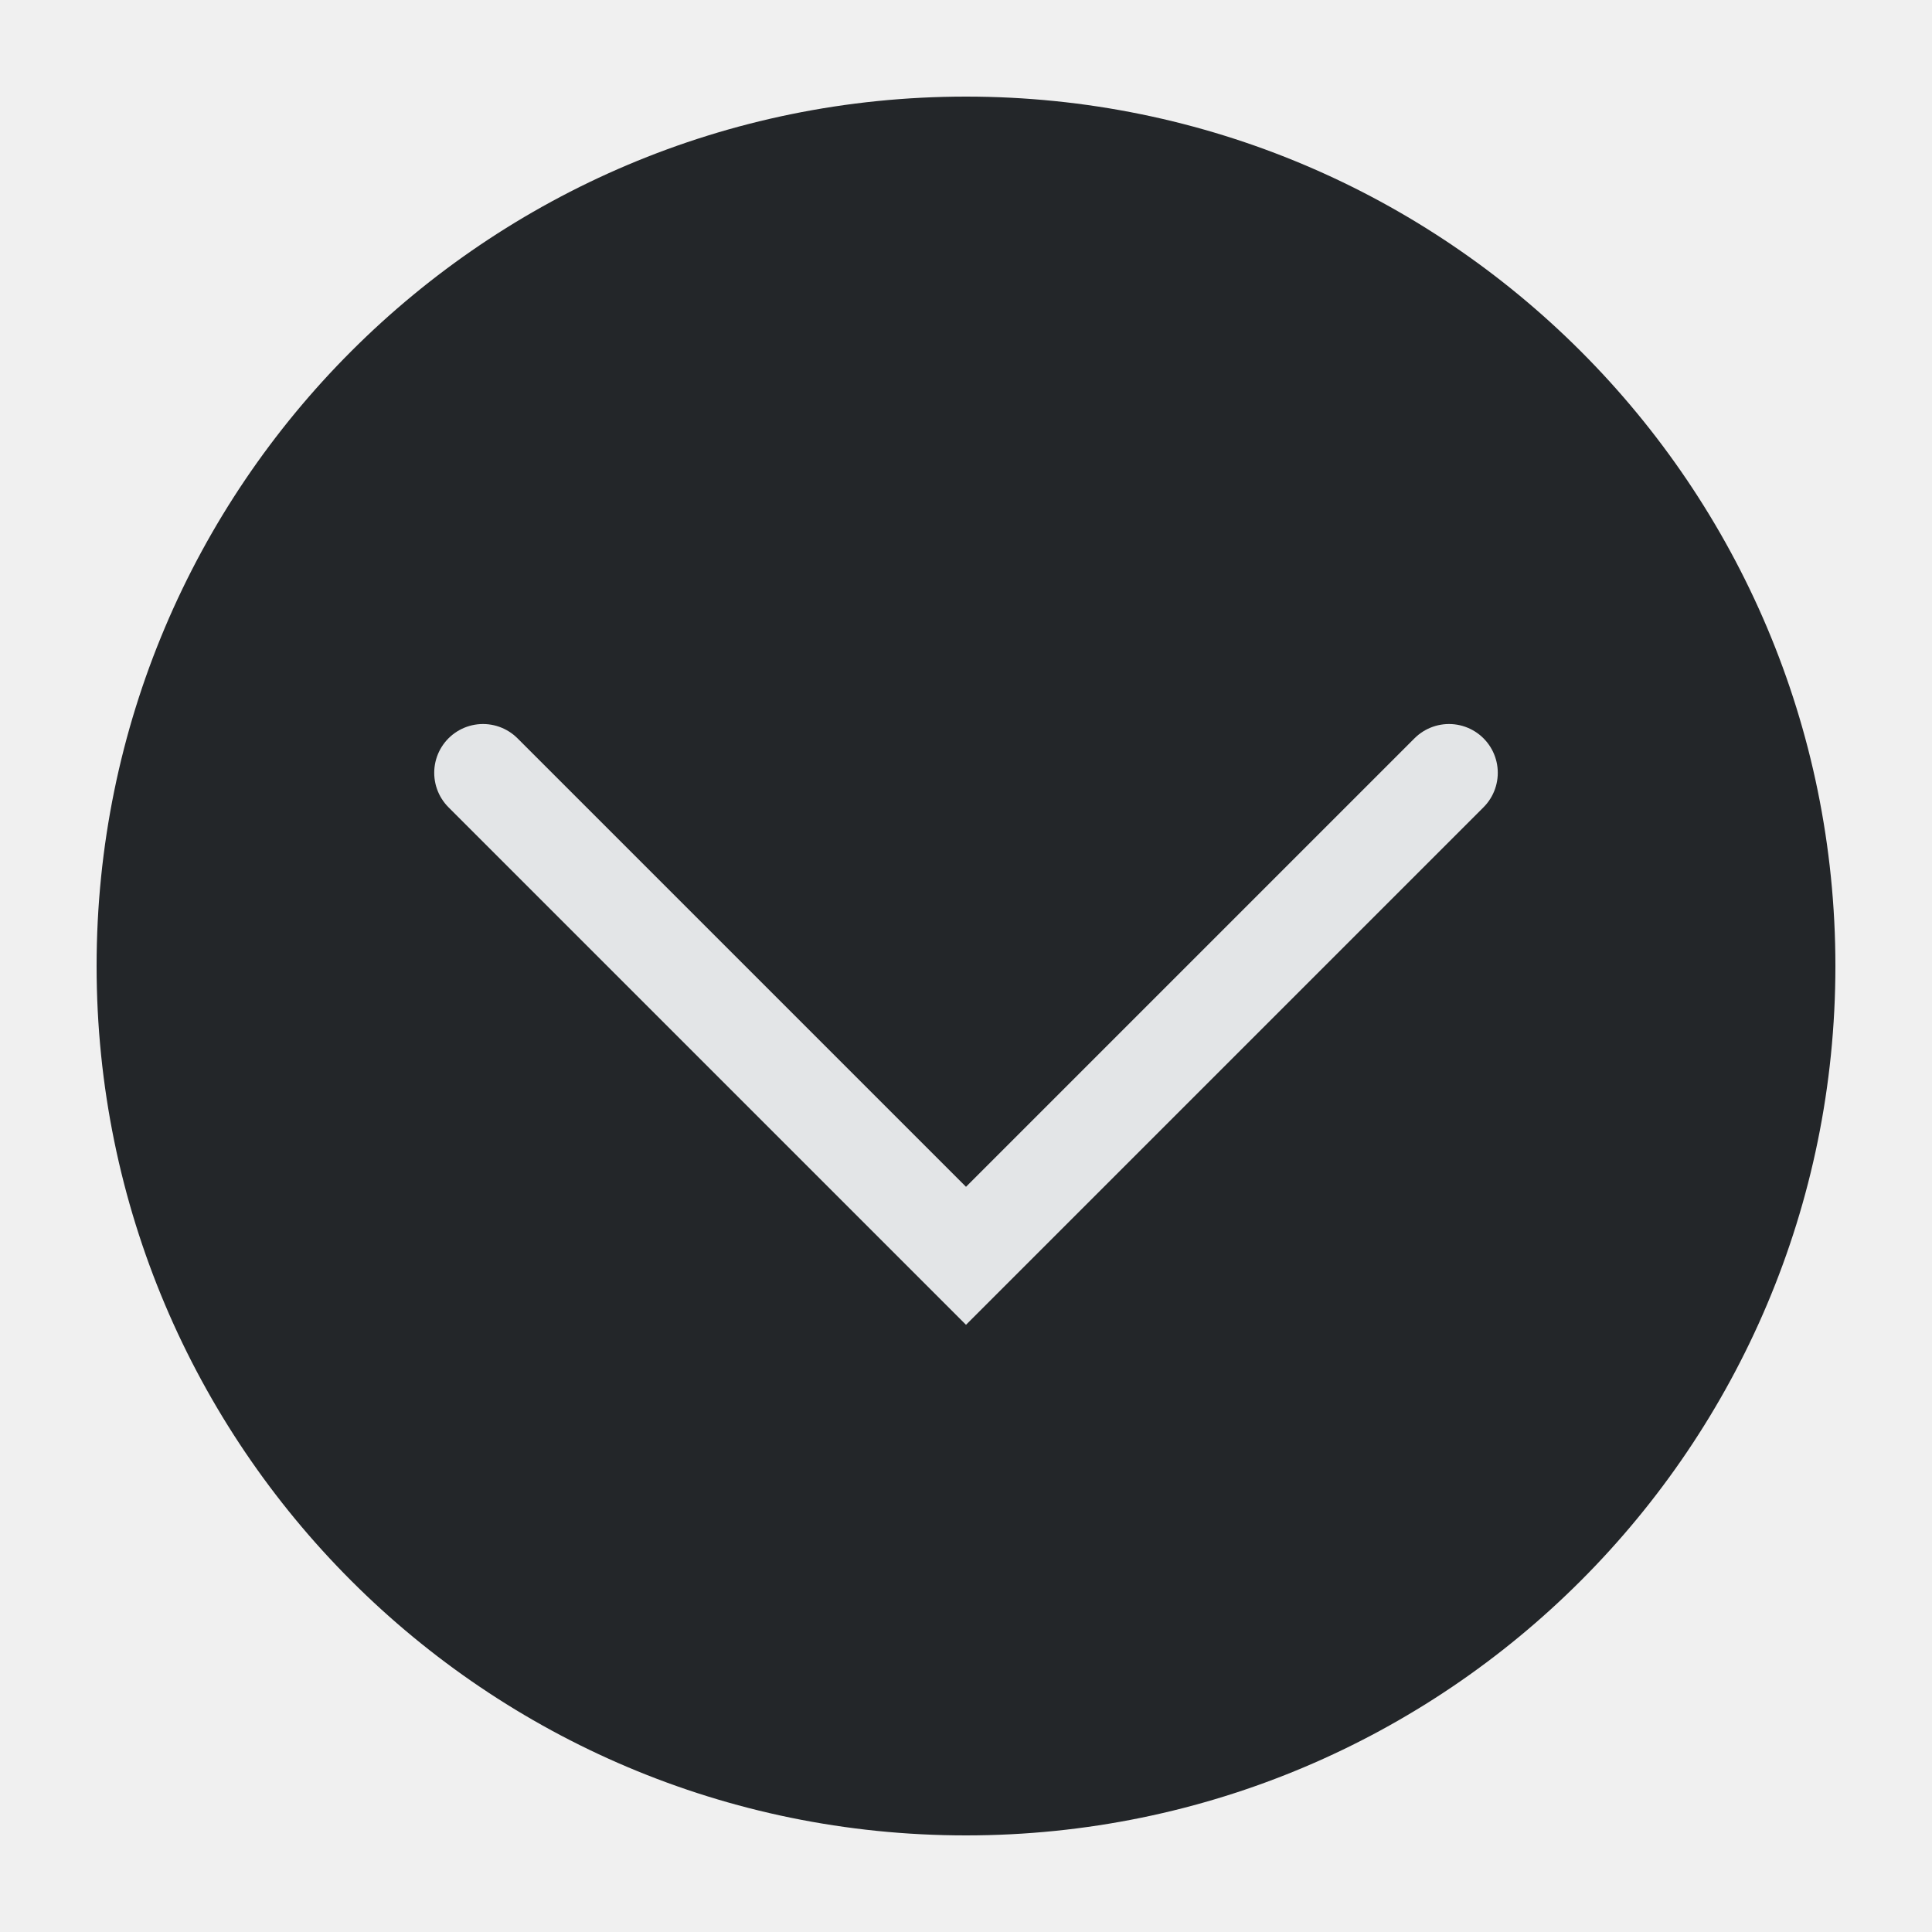
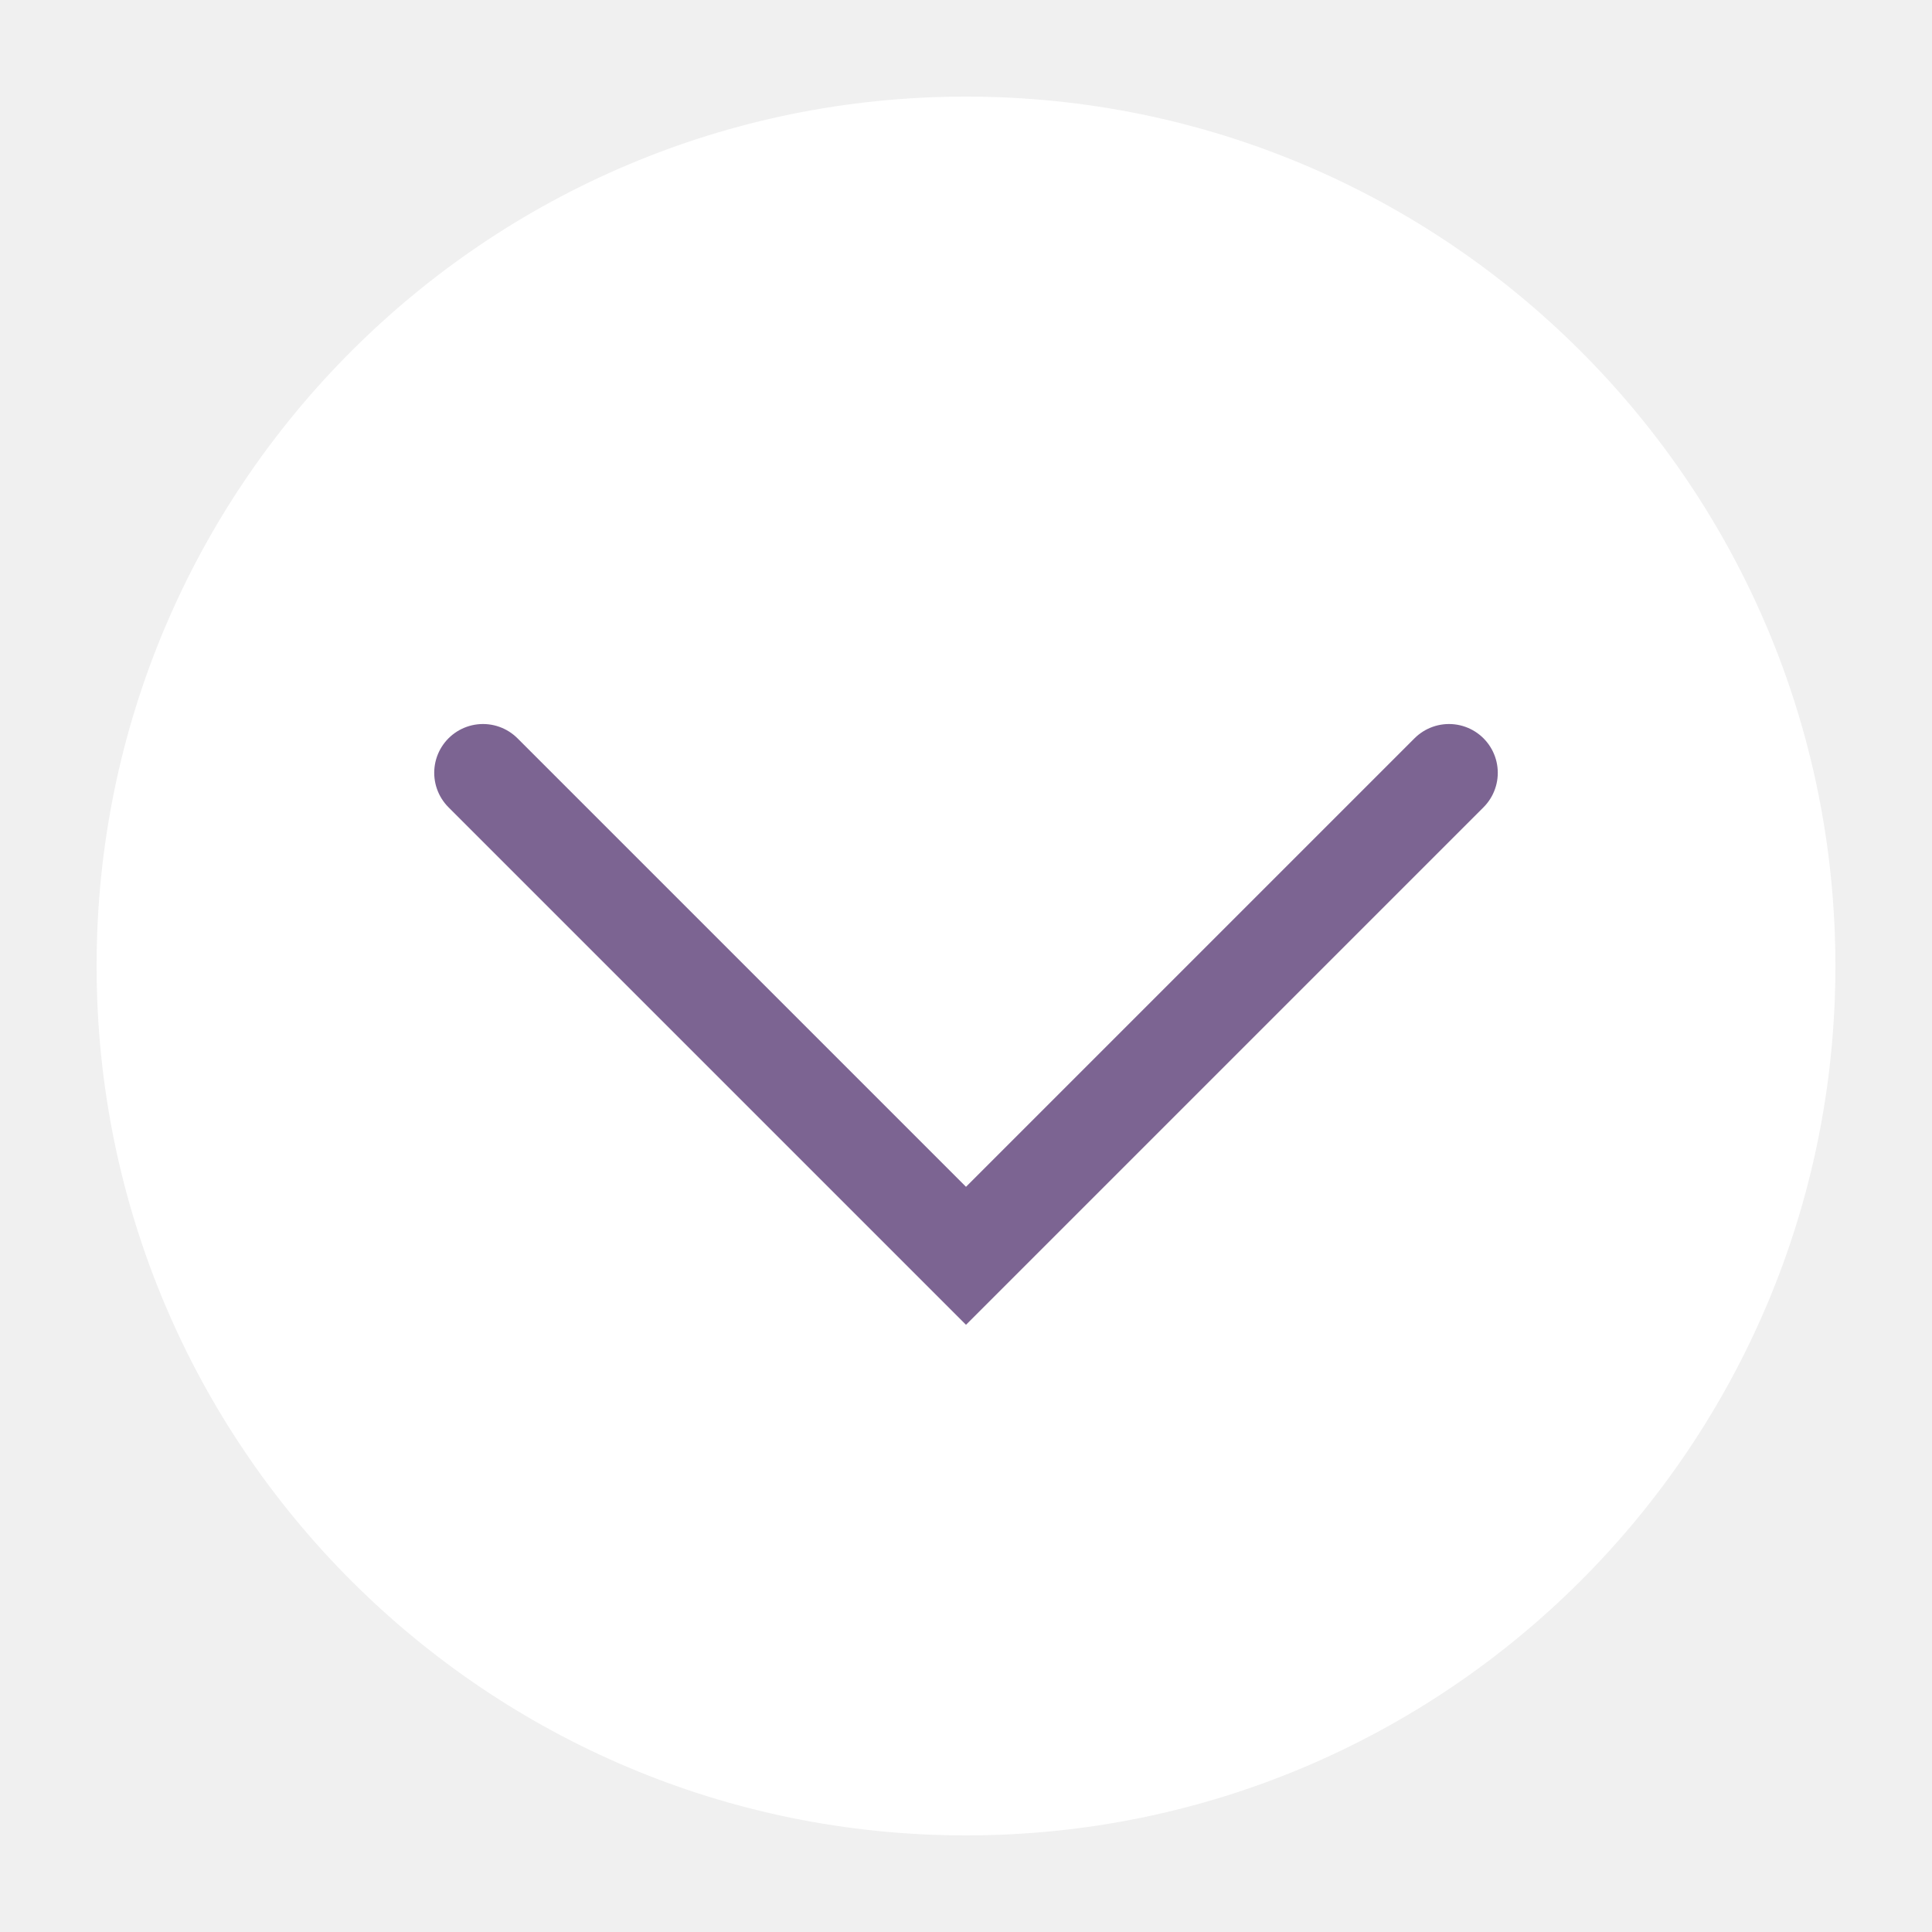
<svg xmlns="http://www.w3.org/2000/svg" viewBox="0 0 50 50" version="1.2" baseProfile="tiny">
  <defs>
</defs>
  <g fill="none" stroke="black" stroke-width="1" fill-rule="evenodd" stroke-linecap="square" stroke-linejoin="bevel">
-     <g fill="#232629" fill-opacity="1" stroke="none" transform="matrix(2.5,0,0,2.5,2.5,2.5)" font-family="IBM Plex Sans" font-size="12" font-weight="400" font-style="normal">
+     <g fill="#ffffff" fill-opacity="1" stroke="none" transform="matrix(2.5,0,0,2.5,2.5,2.5)" font-family="IBM Plex Sans" font-size="12" font-weight="400" font-style="normal">
      <circle cx="9" cy="9" r="9" />
    </g>
-     <g fill="none" stroke="#e3e5e7" stroke-opacity="1" stroke-width="1.01" stroke-linecap="round" stroke-linejoin="miter" stroke-miterlimit="2" transform="matrix(2.5,0,0,2.5,2.5,2.5)" font-family="IBM Plex Sans" font-size="12" font-weight="400" font-style="normal">
+     <g fill="none" stroke="#7c6492" stroke-opacity="1" stroke-width="1.01" stroke-linecap="round" stroke-linejoin="miter" stroke-miterlimit="2" transform="matrix(2.5,0,0,2.5,2.5,2.5)" font-family="IBM Plex Sans" font-size="12" font-weight="400" font-style="normal">
      <polyline fill="none" vector-effect="none" points="4,7 9,12 14,7 " />
    </g>
    <g fill="none" stroke="#000000" stroke-opacity="1" stroke-width="1" stroke-linecap="square" stroke-linejoin="bevel" transform="matrix(1,0,0,1,0,0)" font-family="IBM Plex Sans" font-size="12" font-weight="400" font-style="normal">
</g>
  </g>
</svg>
